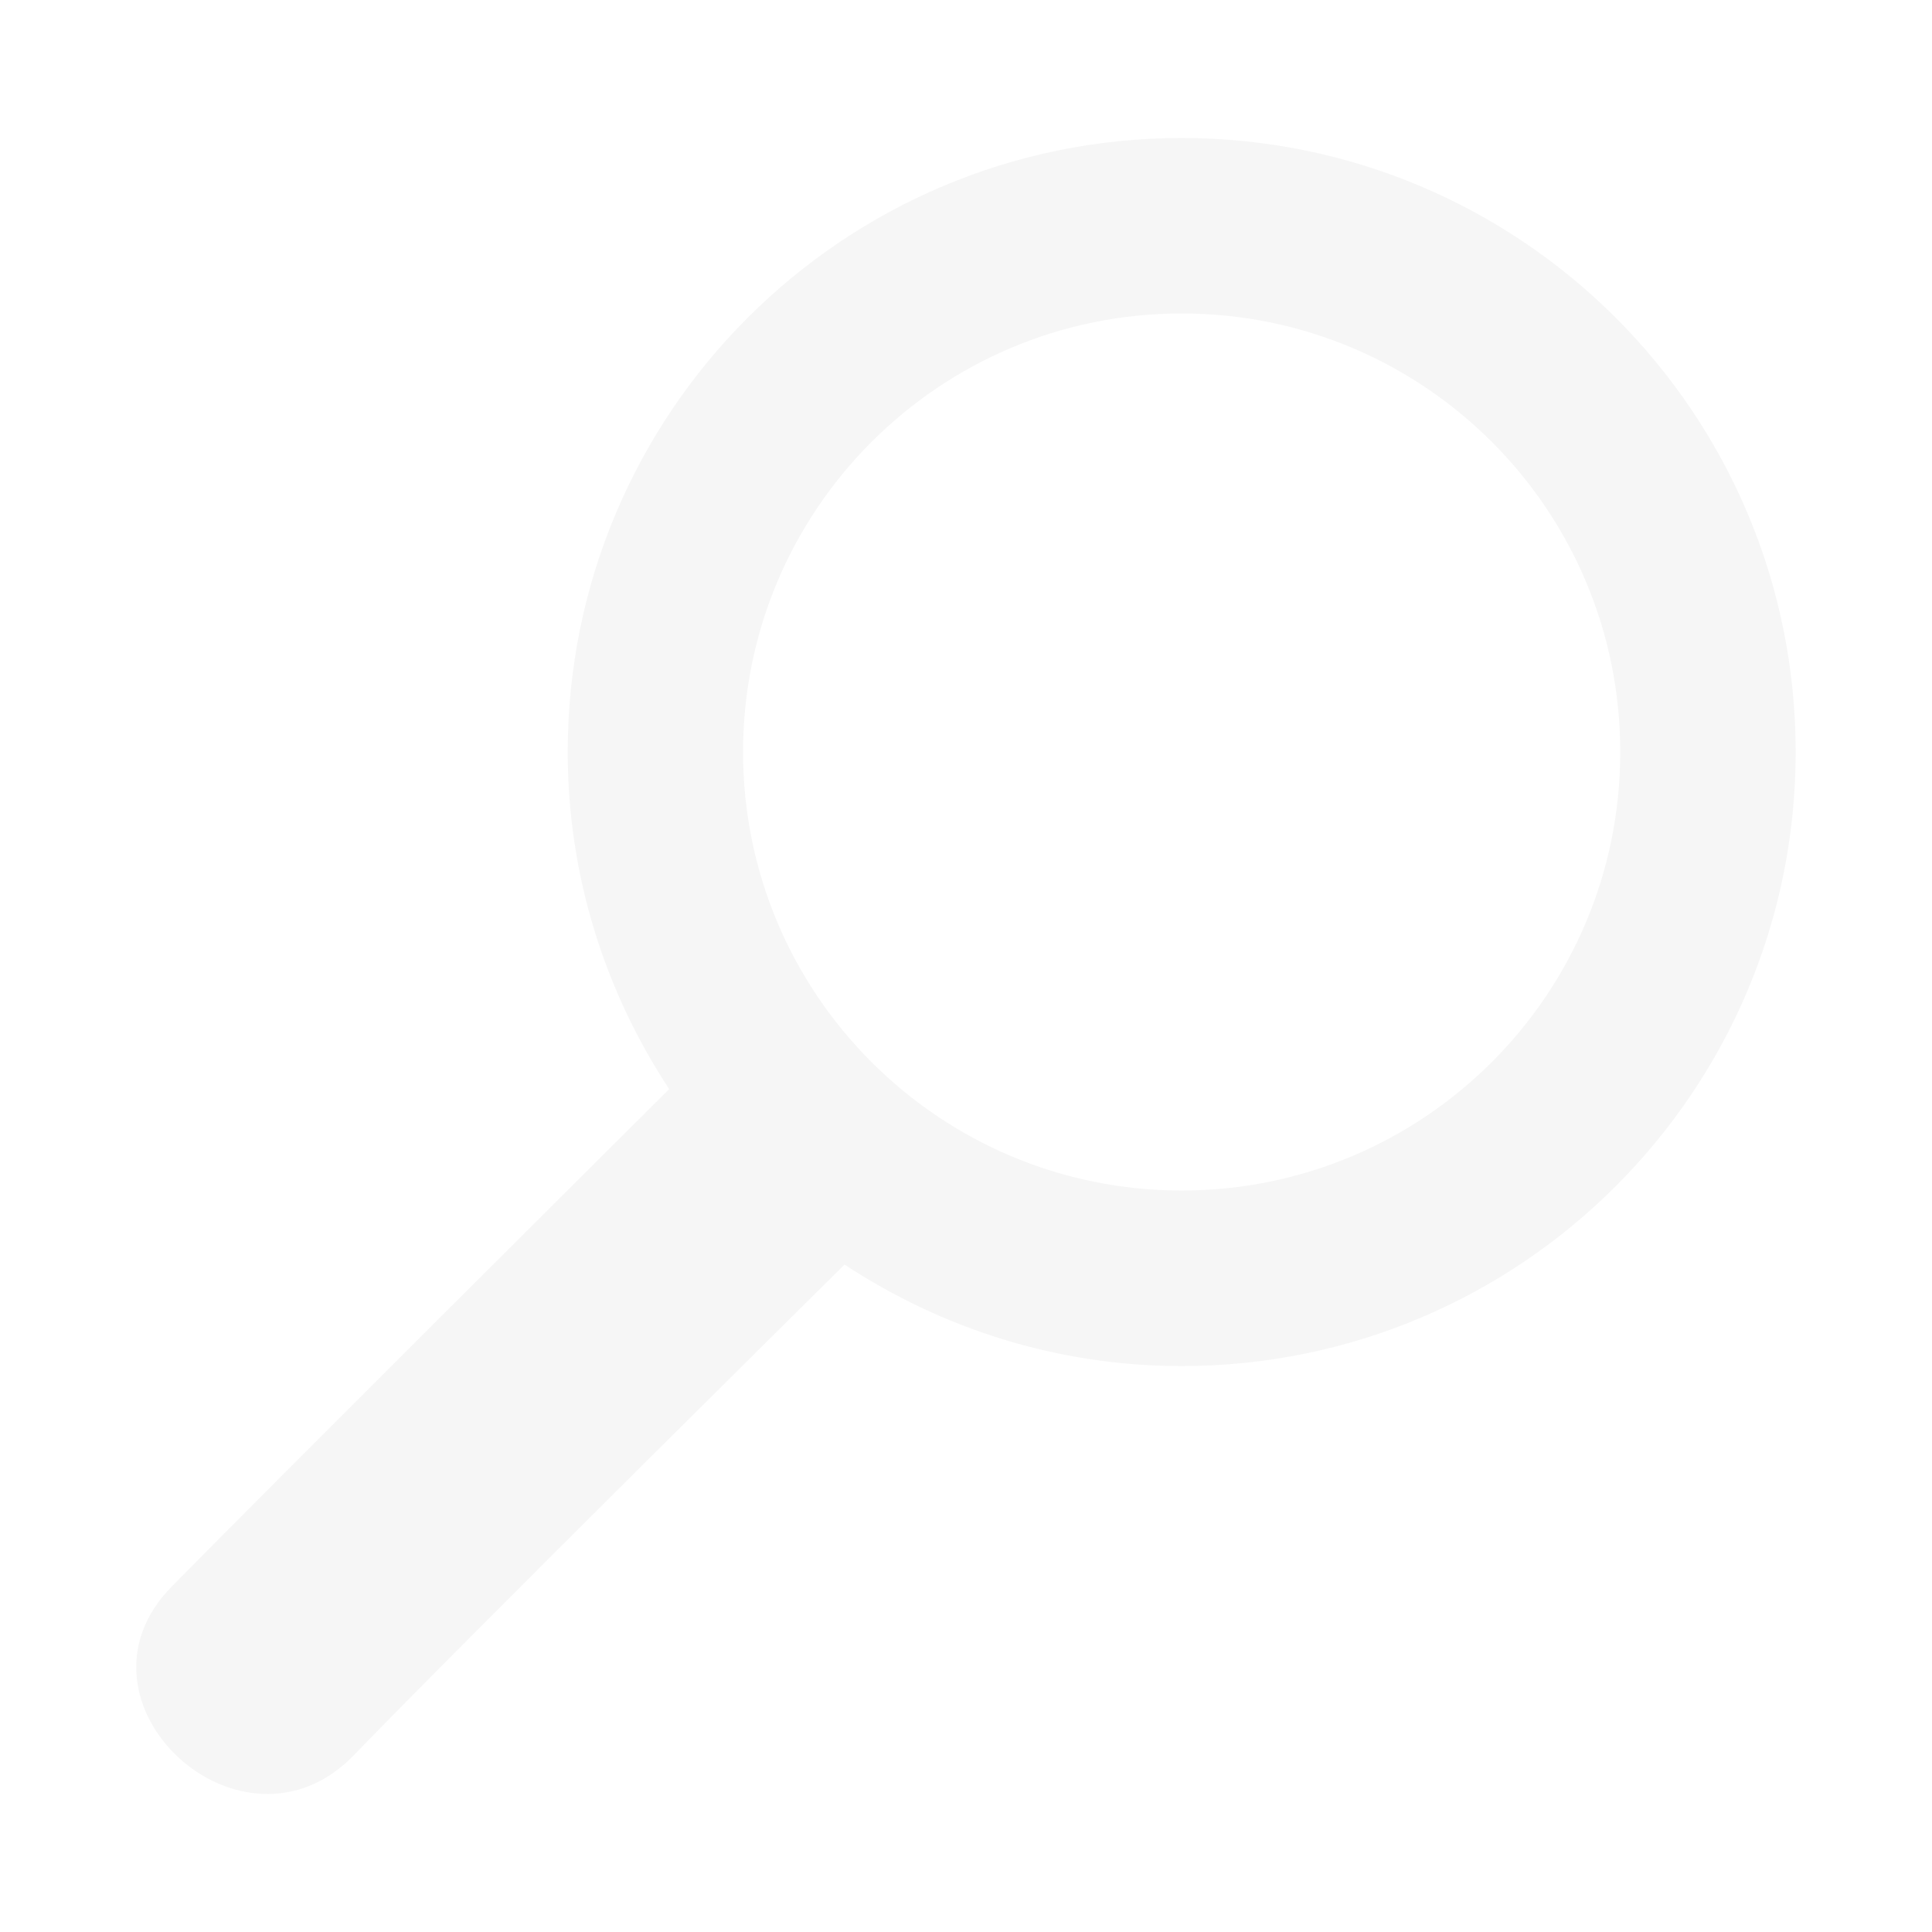
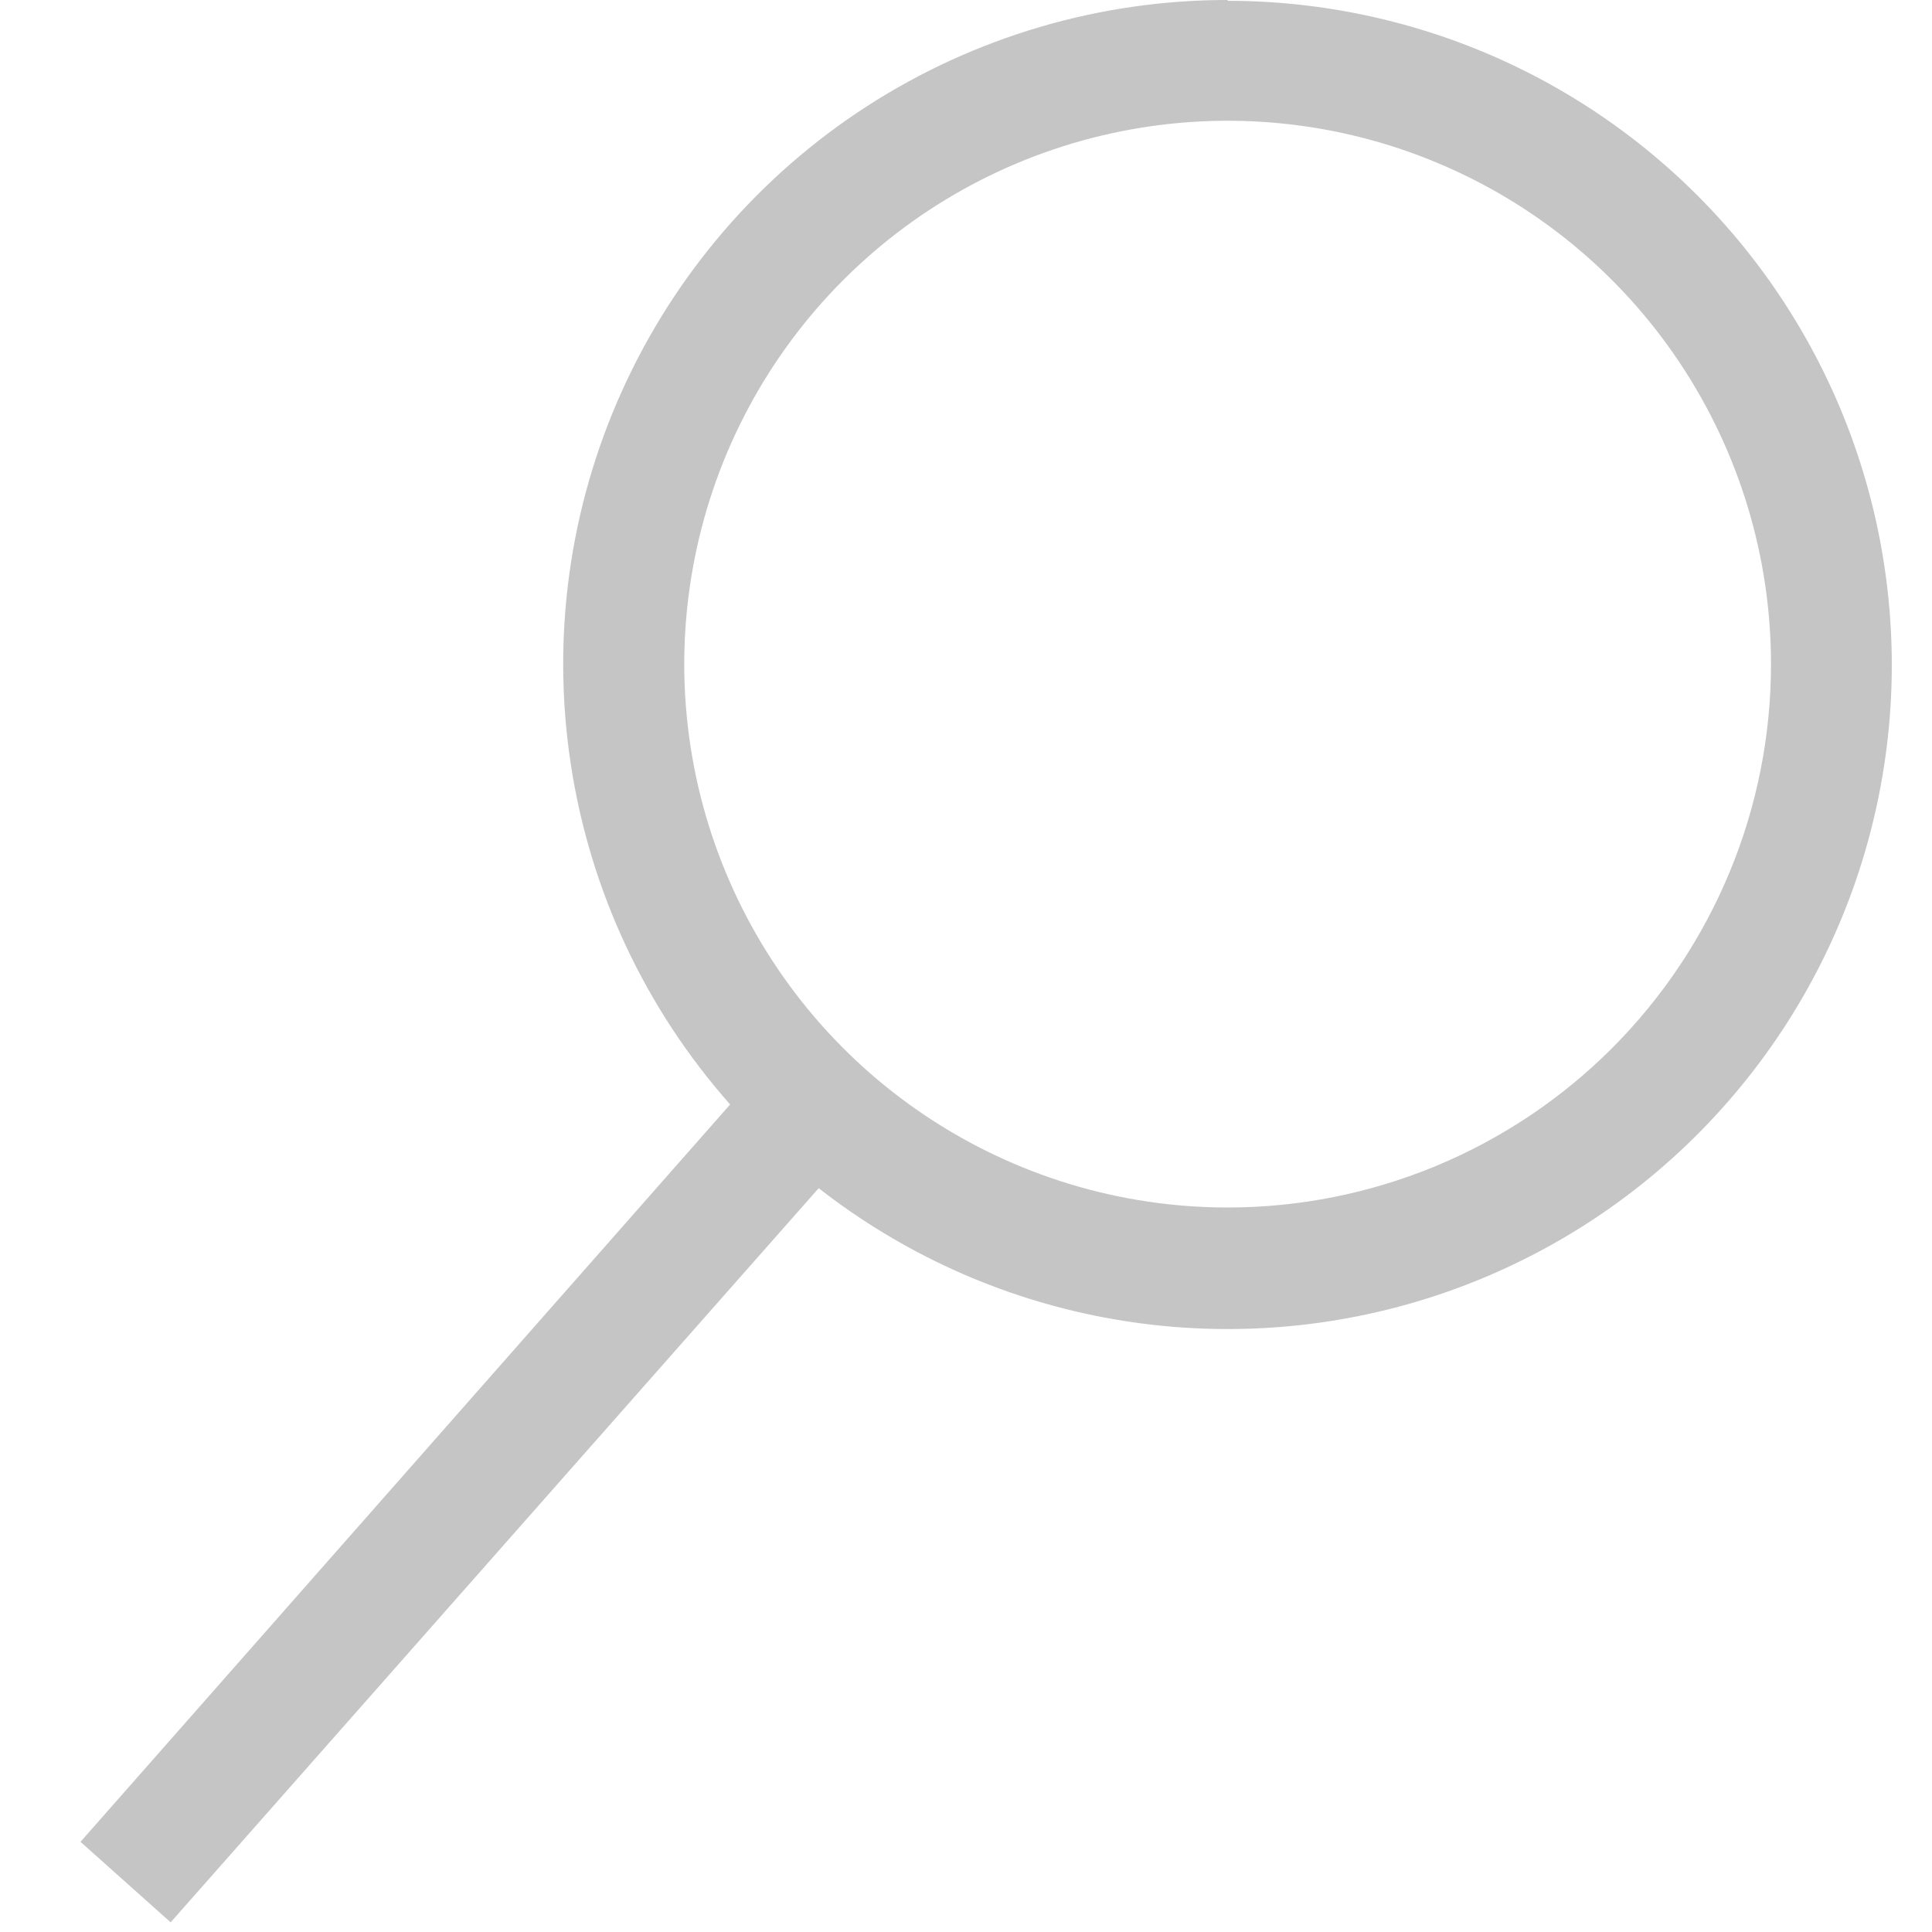
- <svg xmlns="http://www.w3.org/2000/svg" fill="#F6F6F6" height="28" viewBox="0 0 28 28" width="28">
-   <path d="m17.125 2c-4.913 0-8.897 3.985-8.897 8.899 0 1.807.547 3.48 1.47 4.885 0 0-5.562 5.535-7.206 7.206-1.645 1.67 1.016 4.13 2.64 2.444 1.625-1.683 7.108-7.107 7.108-7.107 1.404.924 3.079 1.471 4.884 1.471 4.916 0 8.9-3.987 8.9-8.899.001-4.915-3.984-8.899-8.9-8.899zm0 15.254c-3.51 0-6.356-2.845-6.356-6.355 0-3.51 2.846-6.356 6.356-6.356 3.513 0 6.357 2.845 6.357 6.356 0 3.51-2.845 6.355-6.357 6.355z" fill="#F6F6F6" />
+ <svg xmlns="http://www.w3.org/2000/svg" width="24" height="24" viewBox="0 0 24 24" fill="none">
+   <path d="M15.25 1.02546e-06C13.661 -0.001 12.105 0.458 10.769 1.32C9.434 2.183 8.377 3.412 7.724 4.862C7.071 6.311 6.851 7.918 7.09 9.489C7.328 11.061 8.016 12.53 9.07 13.72L1 22.88L2.12 23.88L10.17 14.76C11.206 15.569 12.419 16.12 13.71 16.365C15.001 16.61 16.332 16.544 17.593 16.171C18.853 15.798 20.006 15.129 20.955 14.22C21.904 13.311 22.623 12.189 23.051 10.947C23.479 9.704 23.604 8.377 23.415 7.076C23.227 5.776 22.73 4.539 21.967 3.469C21.204 2.399 20.196 1.527 19.028 0.925C17.86 0.324 16.564 0.01 15.25 0.01V1.02546e-06ZM15.25 15C13.915 15 12.61 14.604 11.5 13.862C10.39 13.121 9.525 12.066 9.014 10.833C8.503 9.6 8.369 8.242 8.63 6.933C8.89 5.624 9.533 4.421 10.477 3.477C11.421 2.533 12.624 1.89 13.933 1.63C15.242 1.369 16.6 1.503 17.833 2.014C19.067 2.525 20.121 3.39 20.862 4.5C21.604 5.61 22 6.915 22 8.25C22 10.04 21.289 11.757 20.023 13.023C18.757 14.289 17.04 15 15.25 15Z" fill="#C5C5C5" />
</svg>
